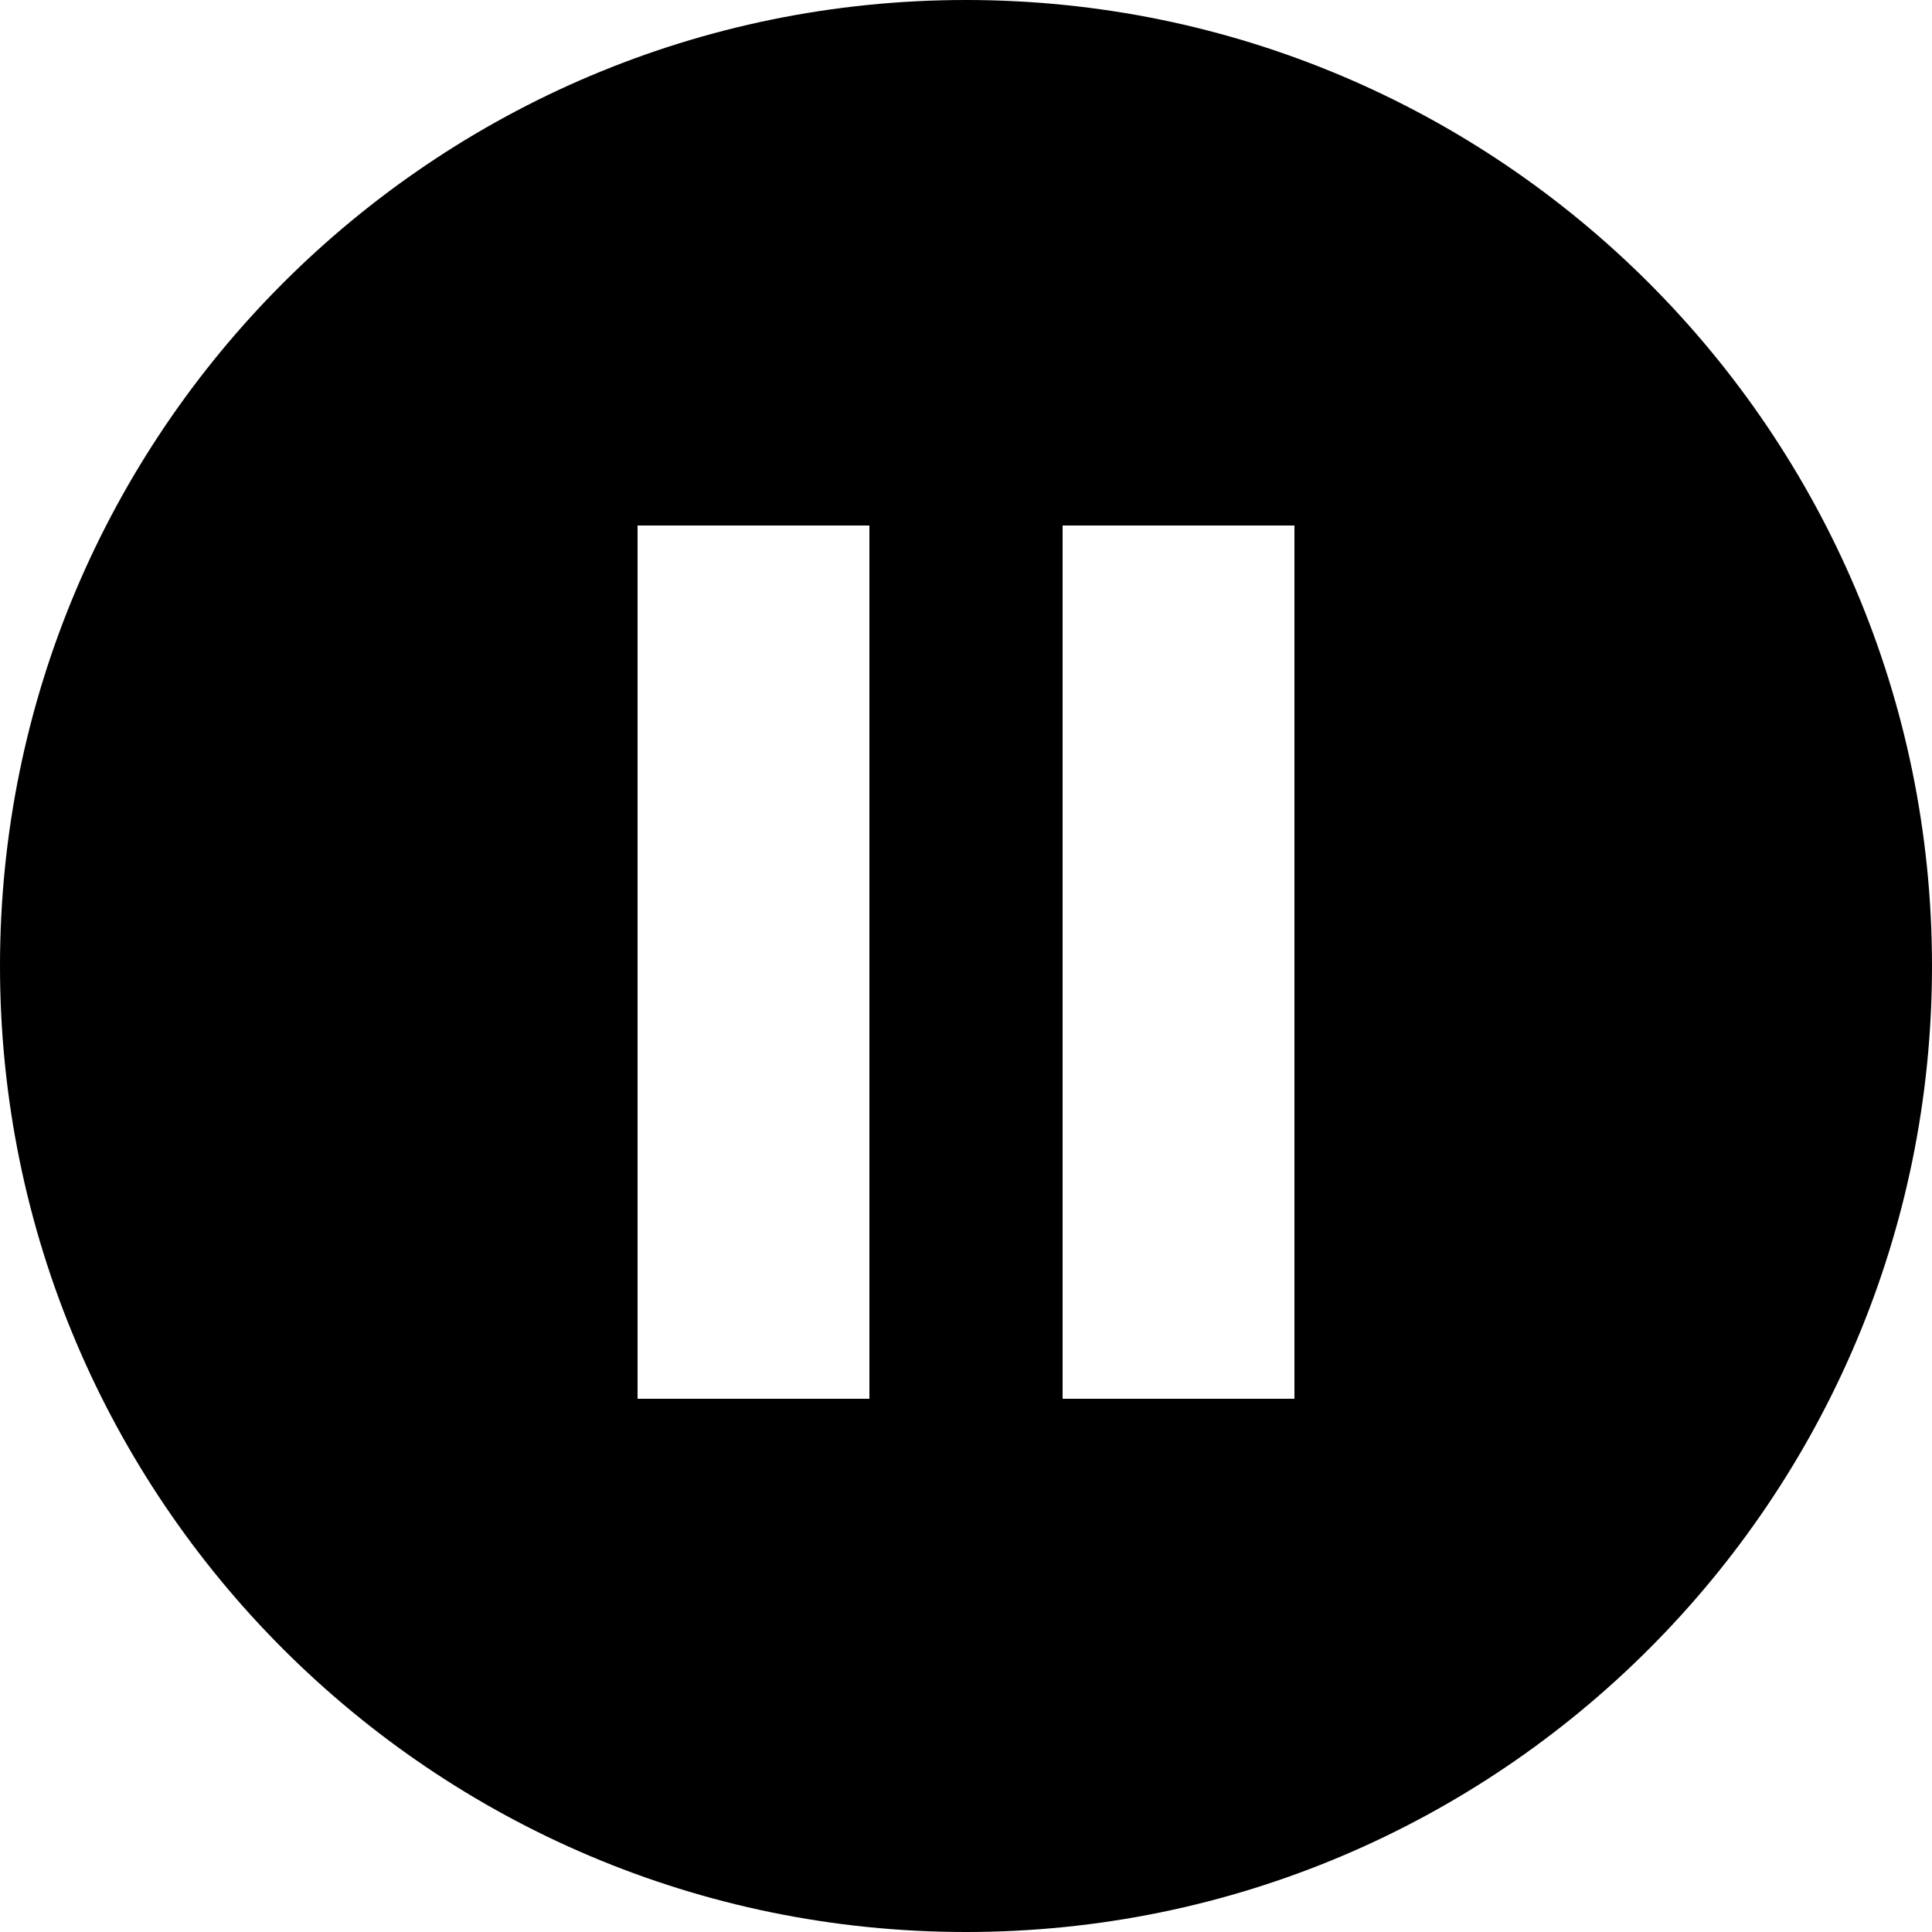
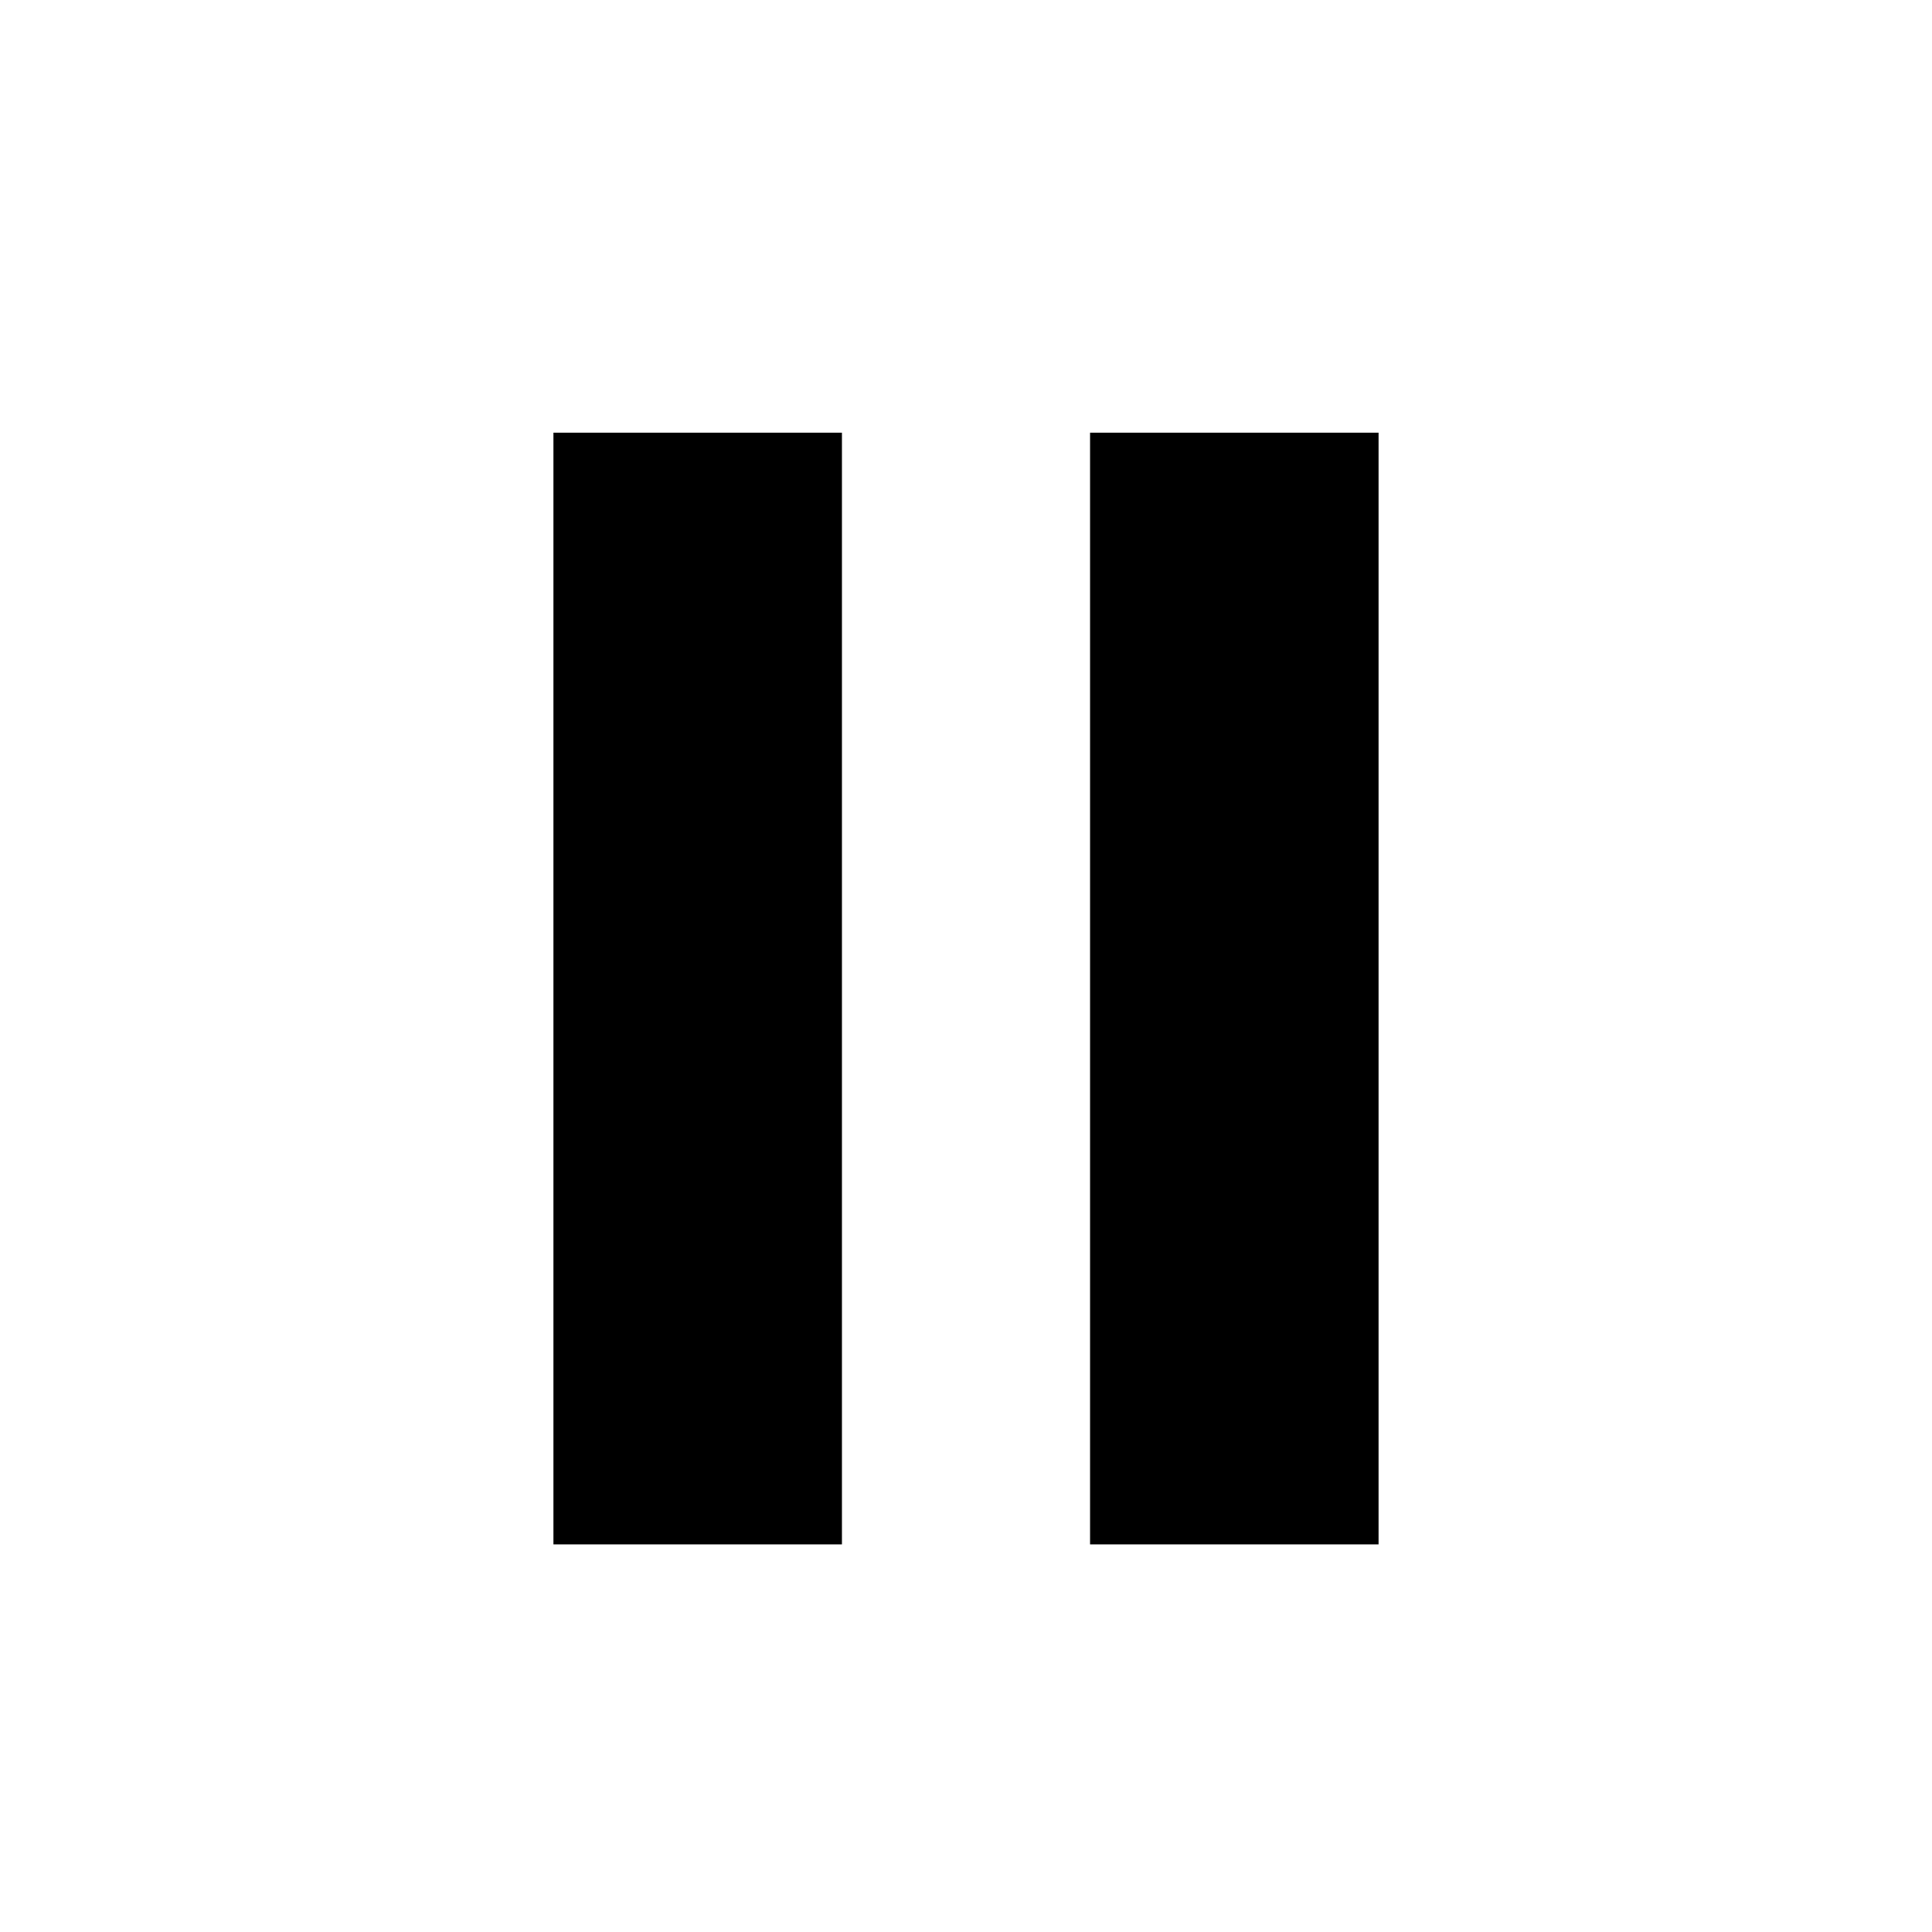
- <svg xmlns="http://www.w3.org/2000/svg" version="1.1" x="0px" y="0px" viewBox="0 0 100 100" enable-background="new 0 0 100 100">
-   <path d="M50,0C22.4,0,0,22.4,0,50s22.4,50,50,50s50-22.4,50-50S77.6,0,50,0z M45,72.4H33V27.2h12V72.4z M67,72.4H55 V27.2h12V72.4z" />
+ <svg xmlns="http://www.w3.org/2000/svg" viewBox="0 0 75 75" version="1.1" x="0px" y="0px" data-icon="pause">
+   <g>
+     <path d="M 21.484 16.797 L 32.684 16.797 L 32.684 59.953 L 21.484 59.953 Z M 21.484 16.797" fill-rule="nonzero" fill-opacity="1" />
+     <path d="M 42.316 16.797 L 53.516 16.797 L 53.516 59.953 L 42.316 59.953 Z M 42.316 16.797" fill-rule="nonzero" fill-opacity="1" />
+   </g>
</svg>
